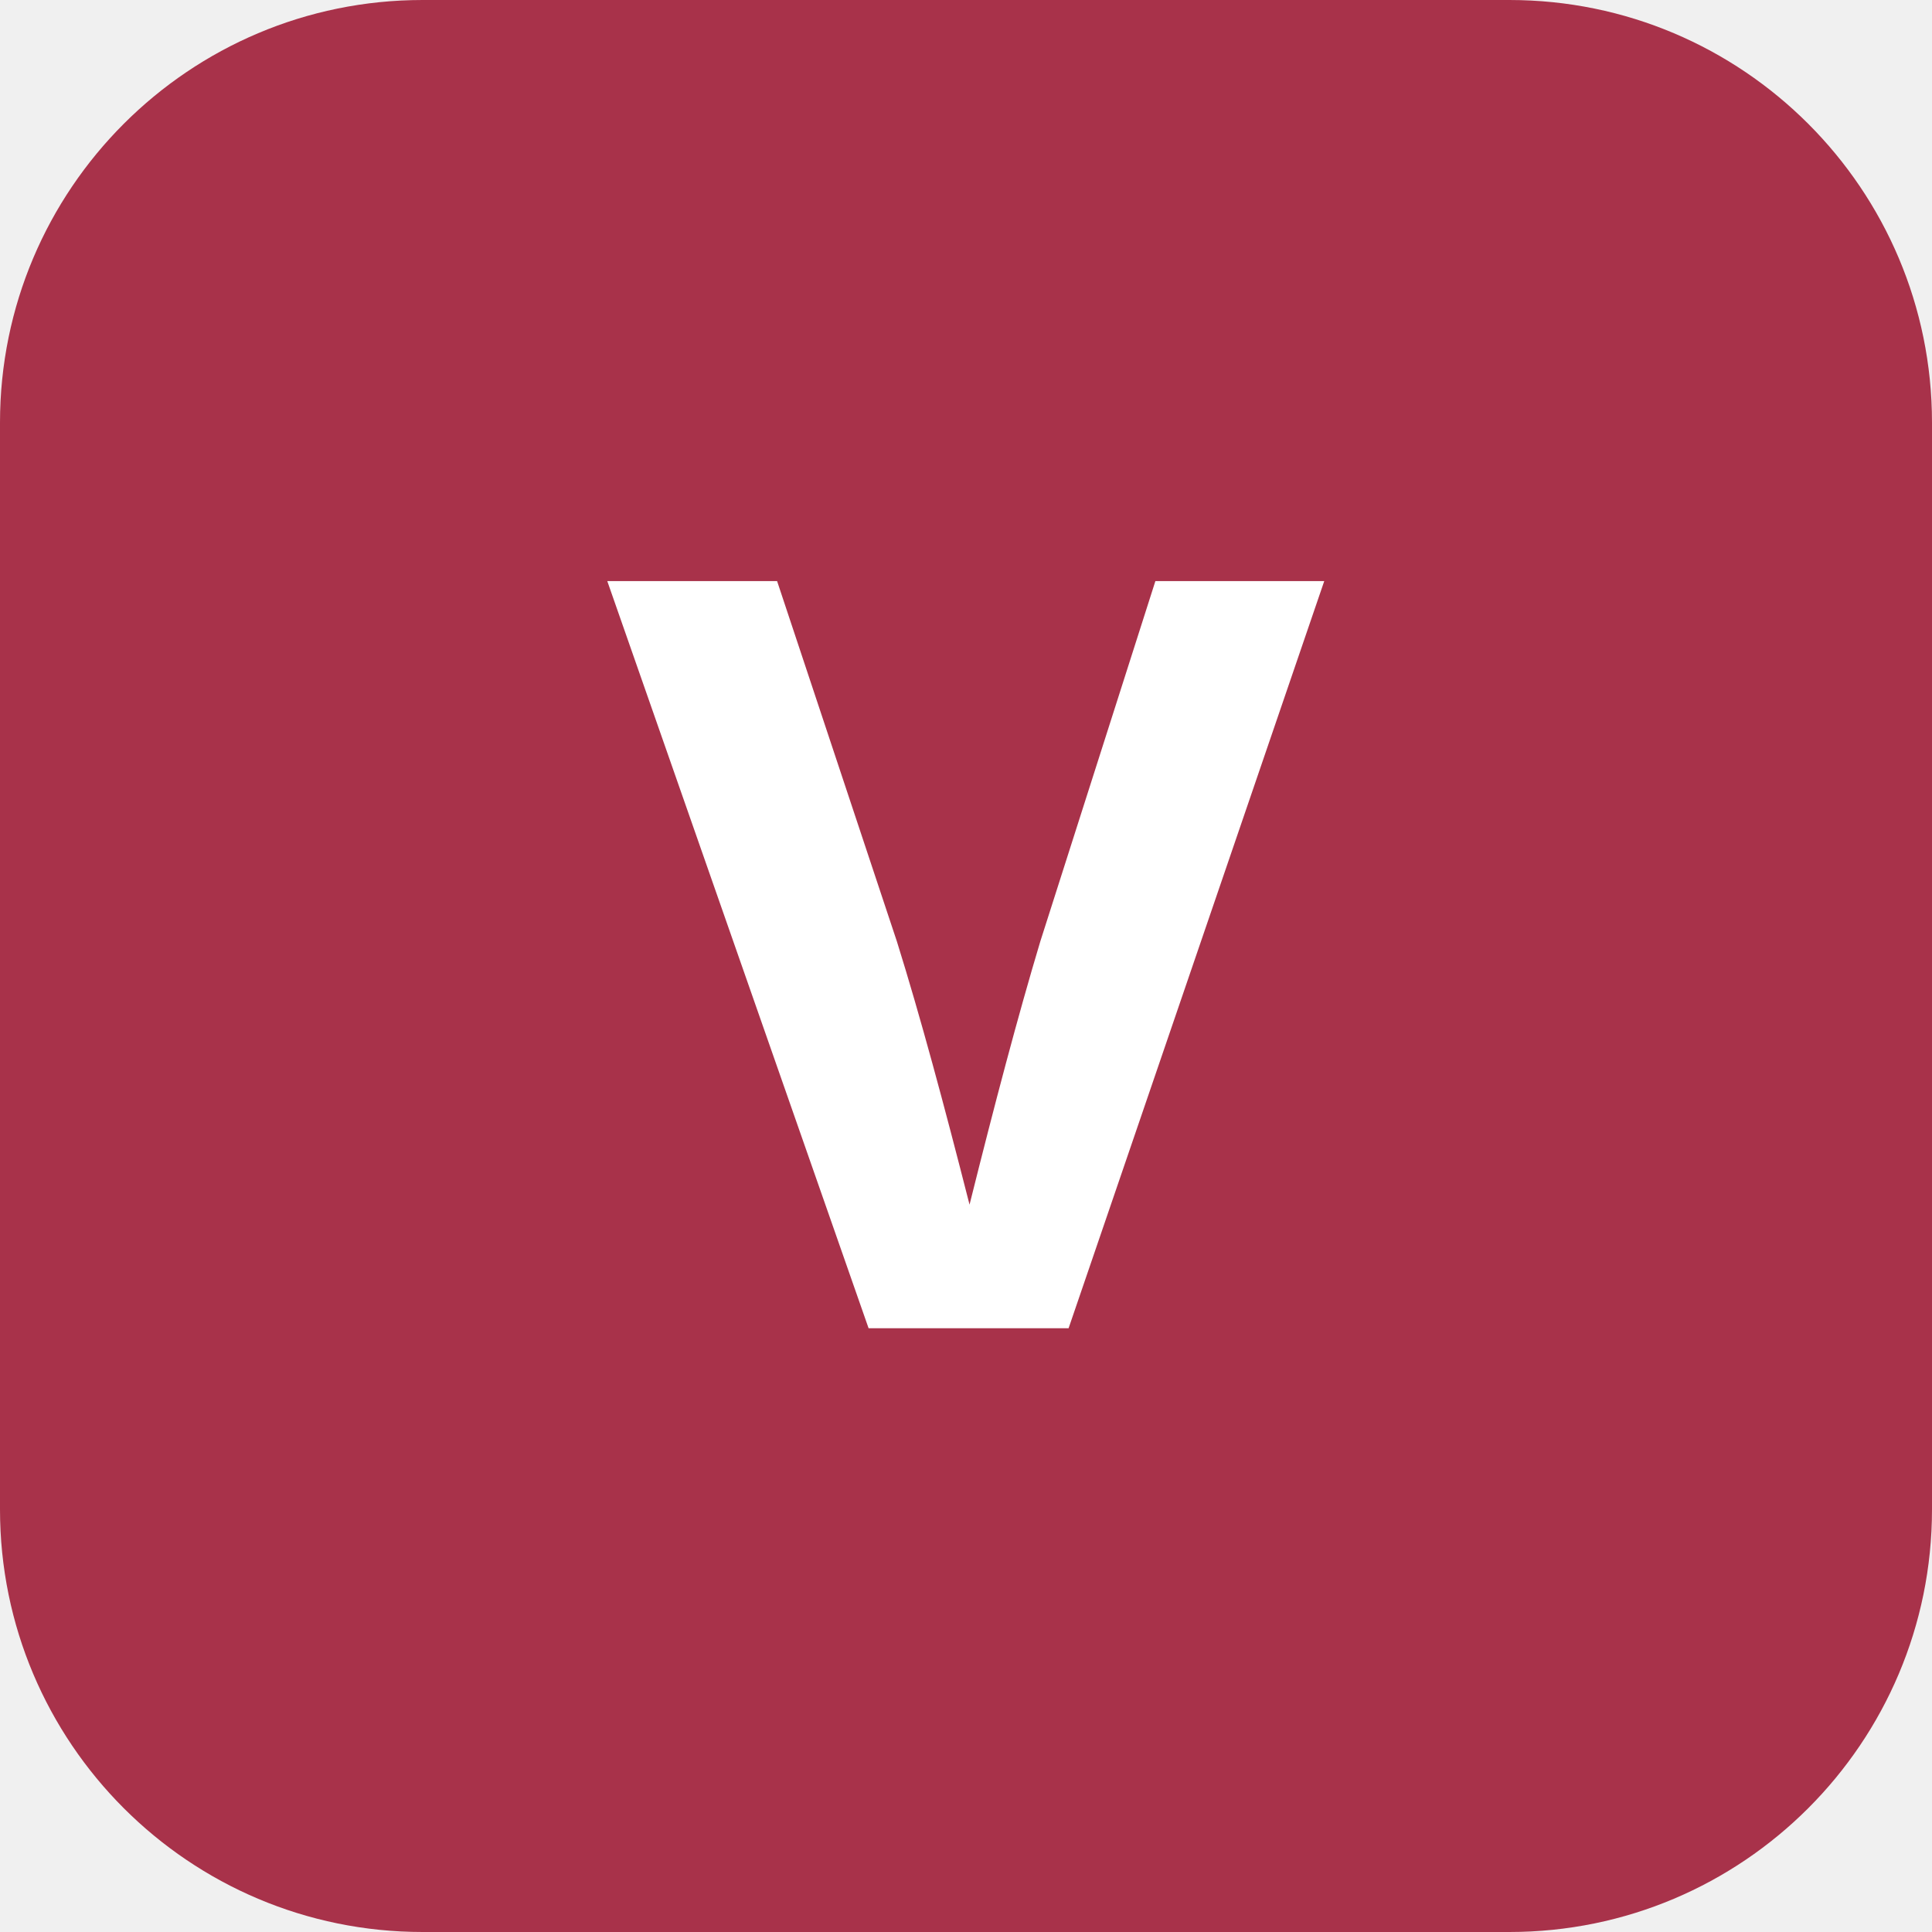
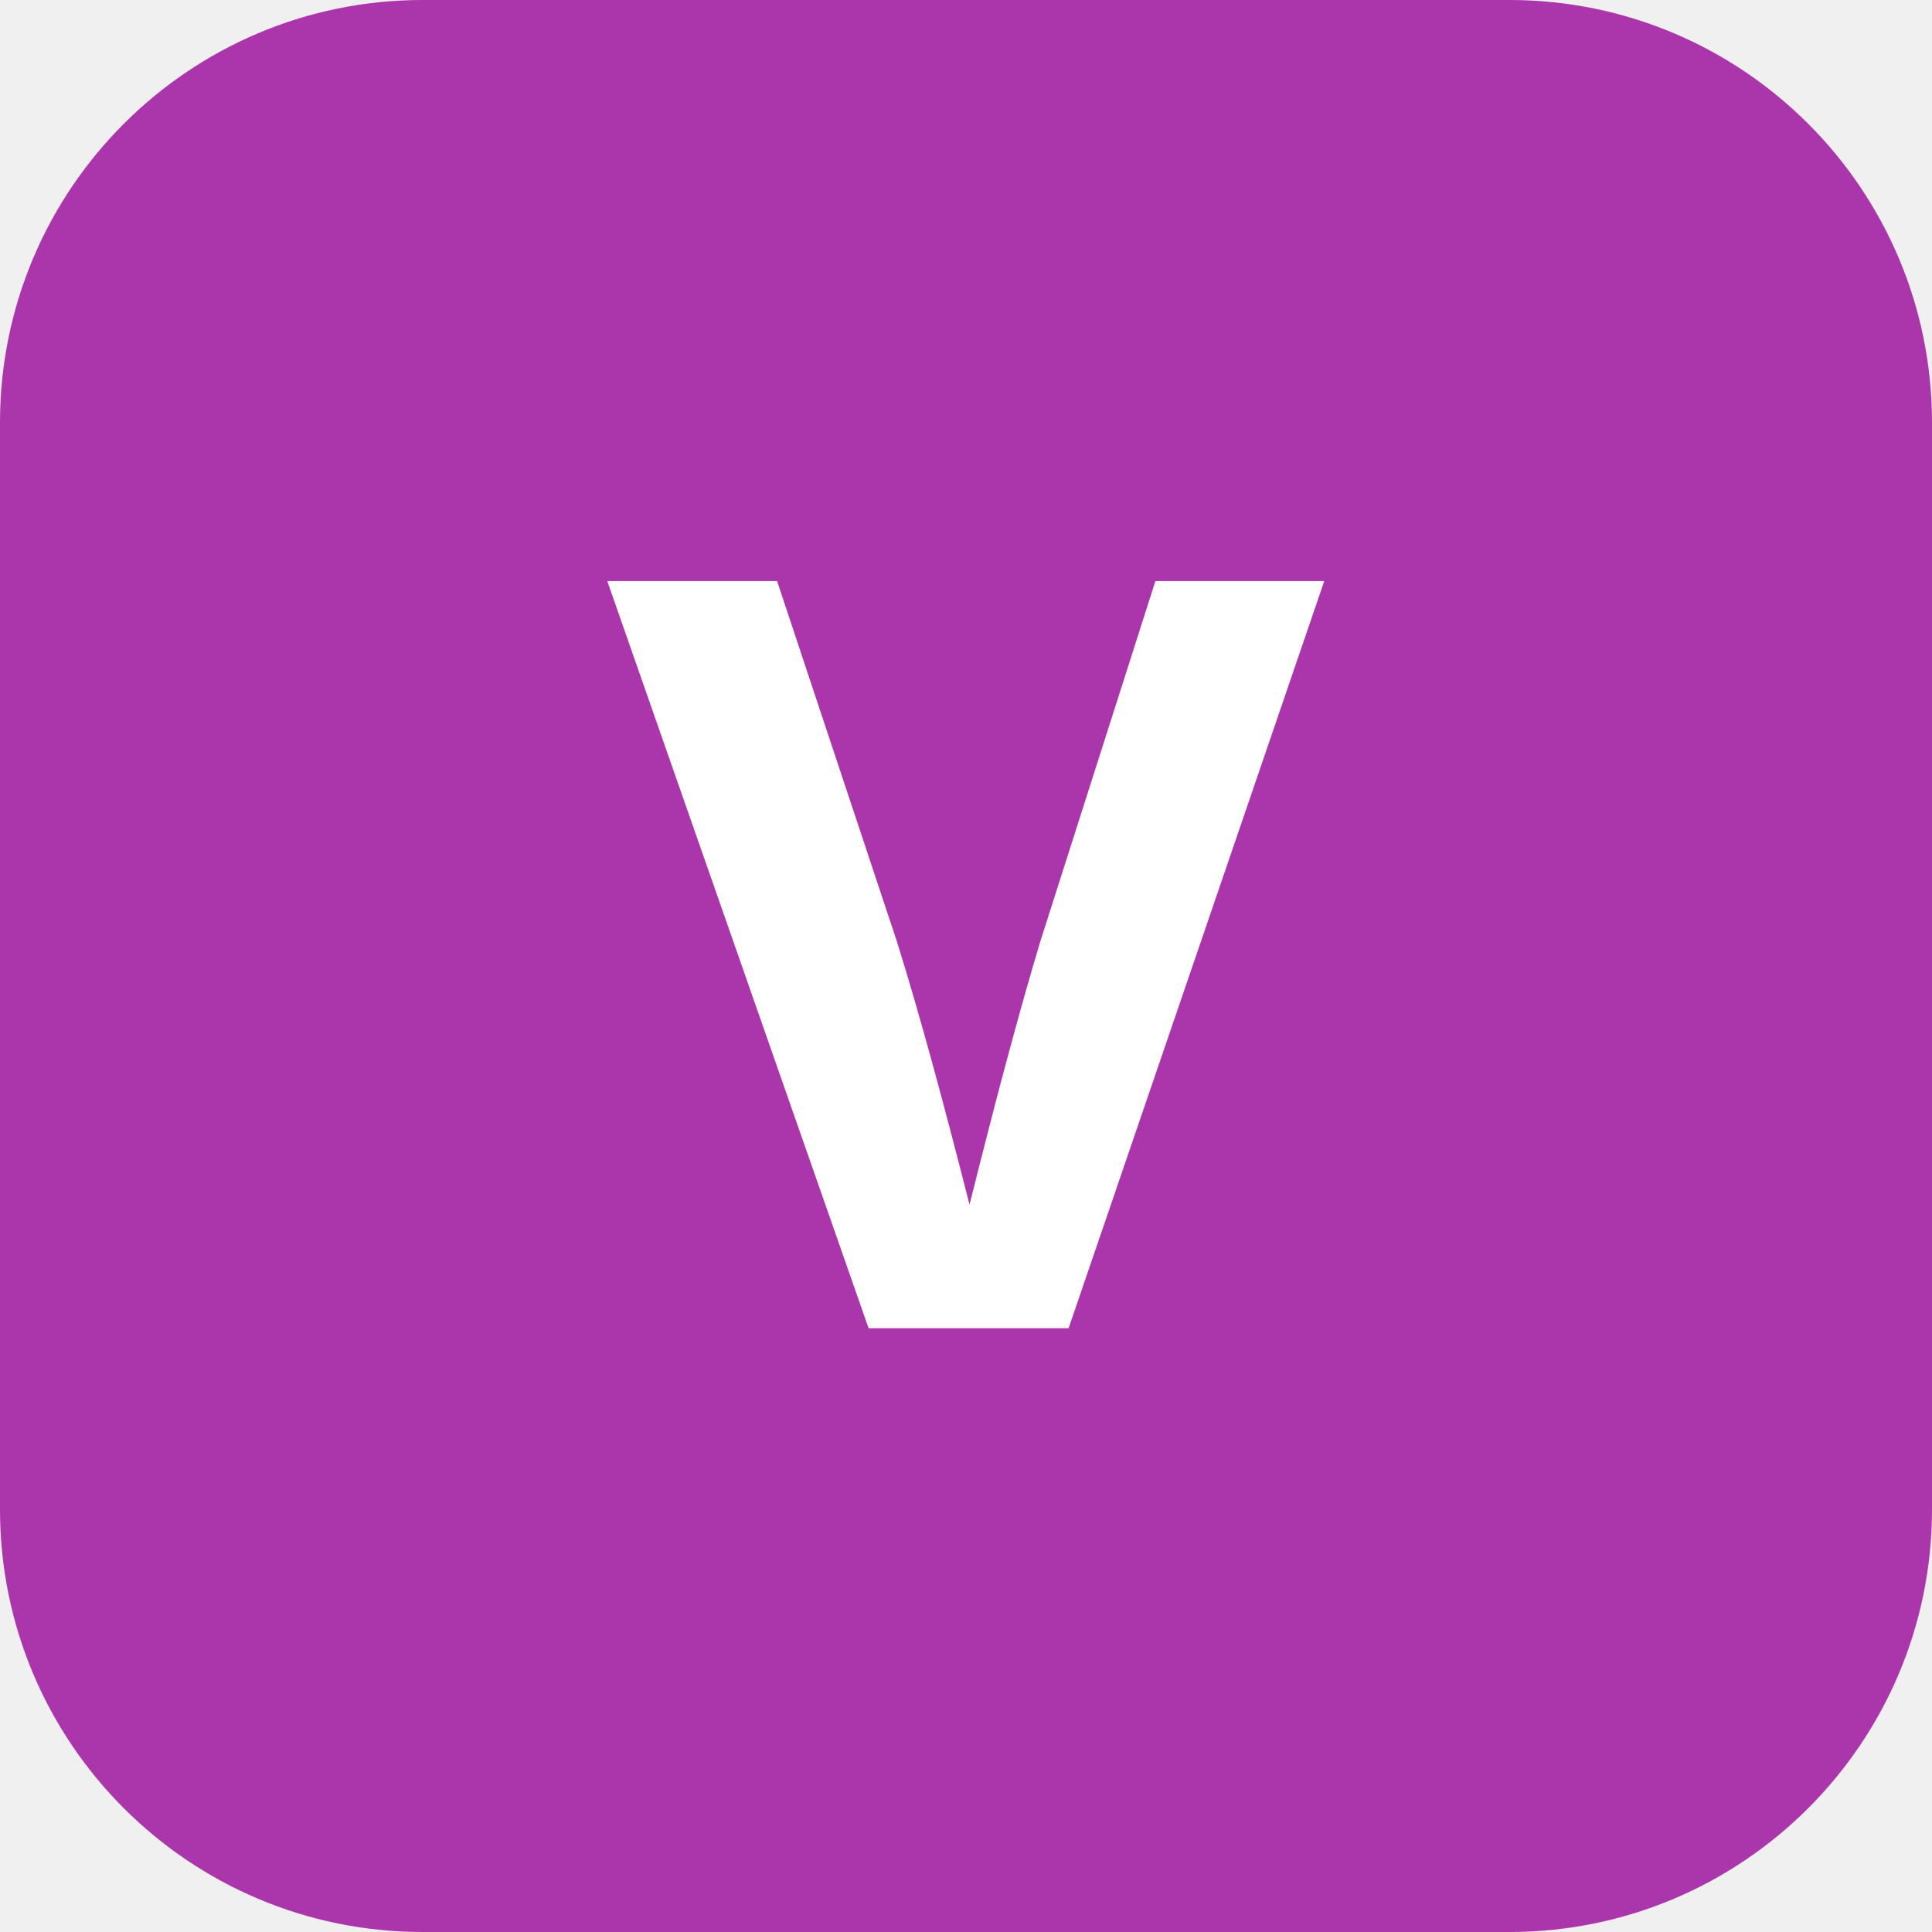
<svg xmlns="http://www.w3.org/2000/svg" width="32" height="32" viewBox="0 0 32 32">
-   <rect width="32" height="32" rx="7" fill="#a8324a" />
+   <rect width="32" height="32" rx="7" fill="#ab36ab" />
  <text x="16" y="22" text-anchor="middle" font-family="system-ui, -apple-system, sans-serif" font-size="17" font-weight="700" fill="#ffffff">V</text>
</svg>
